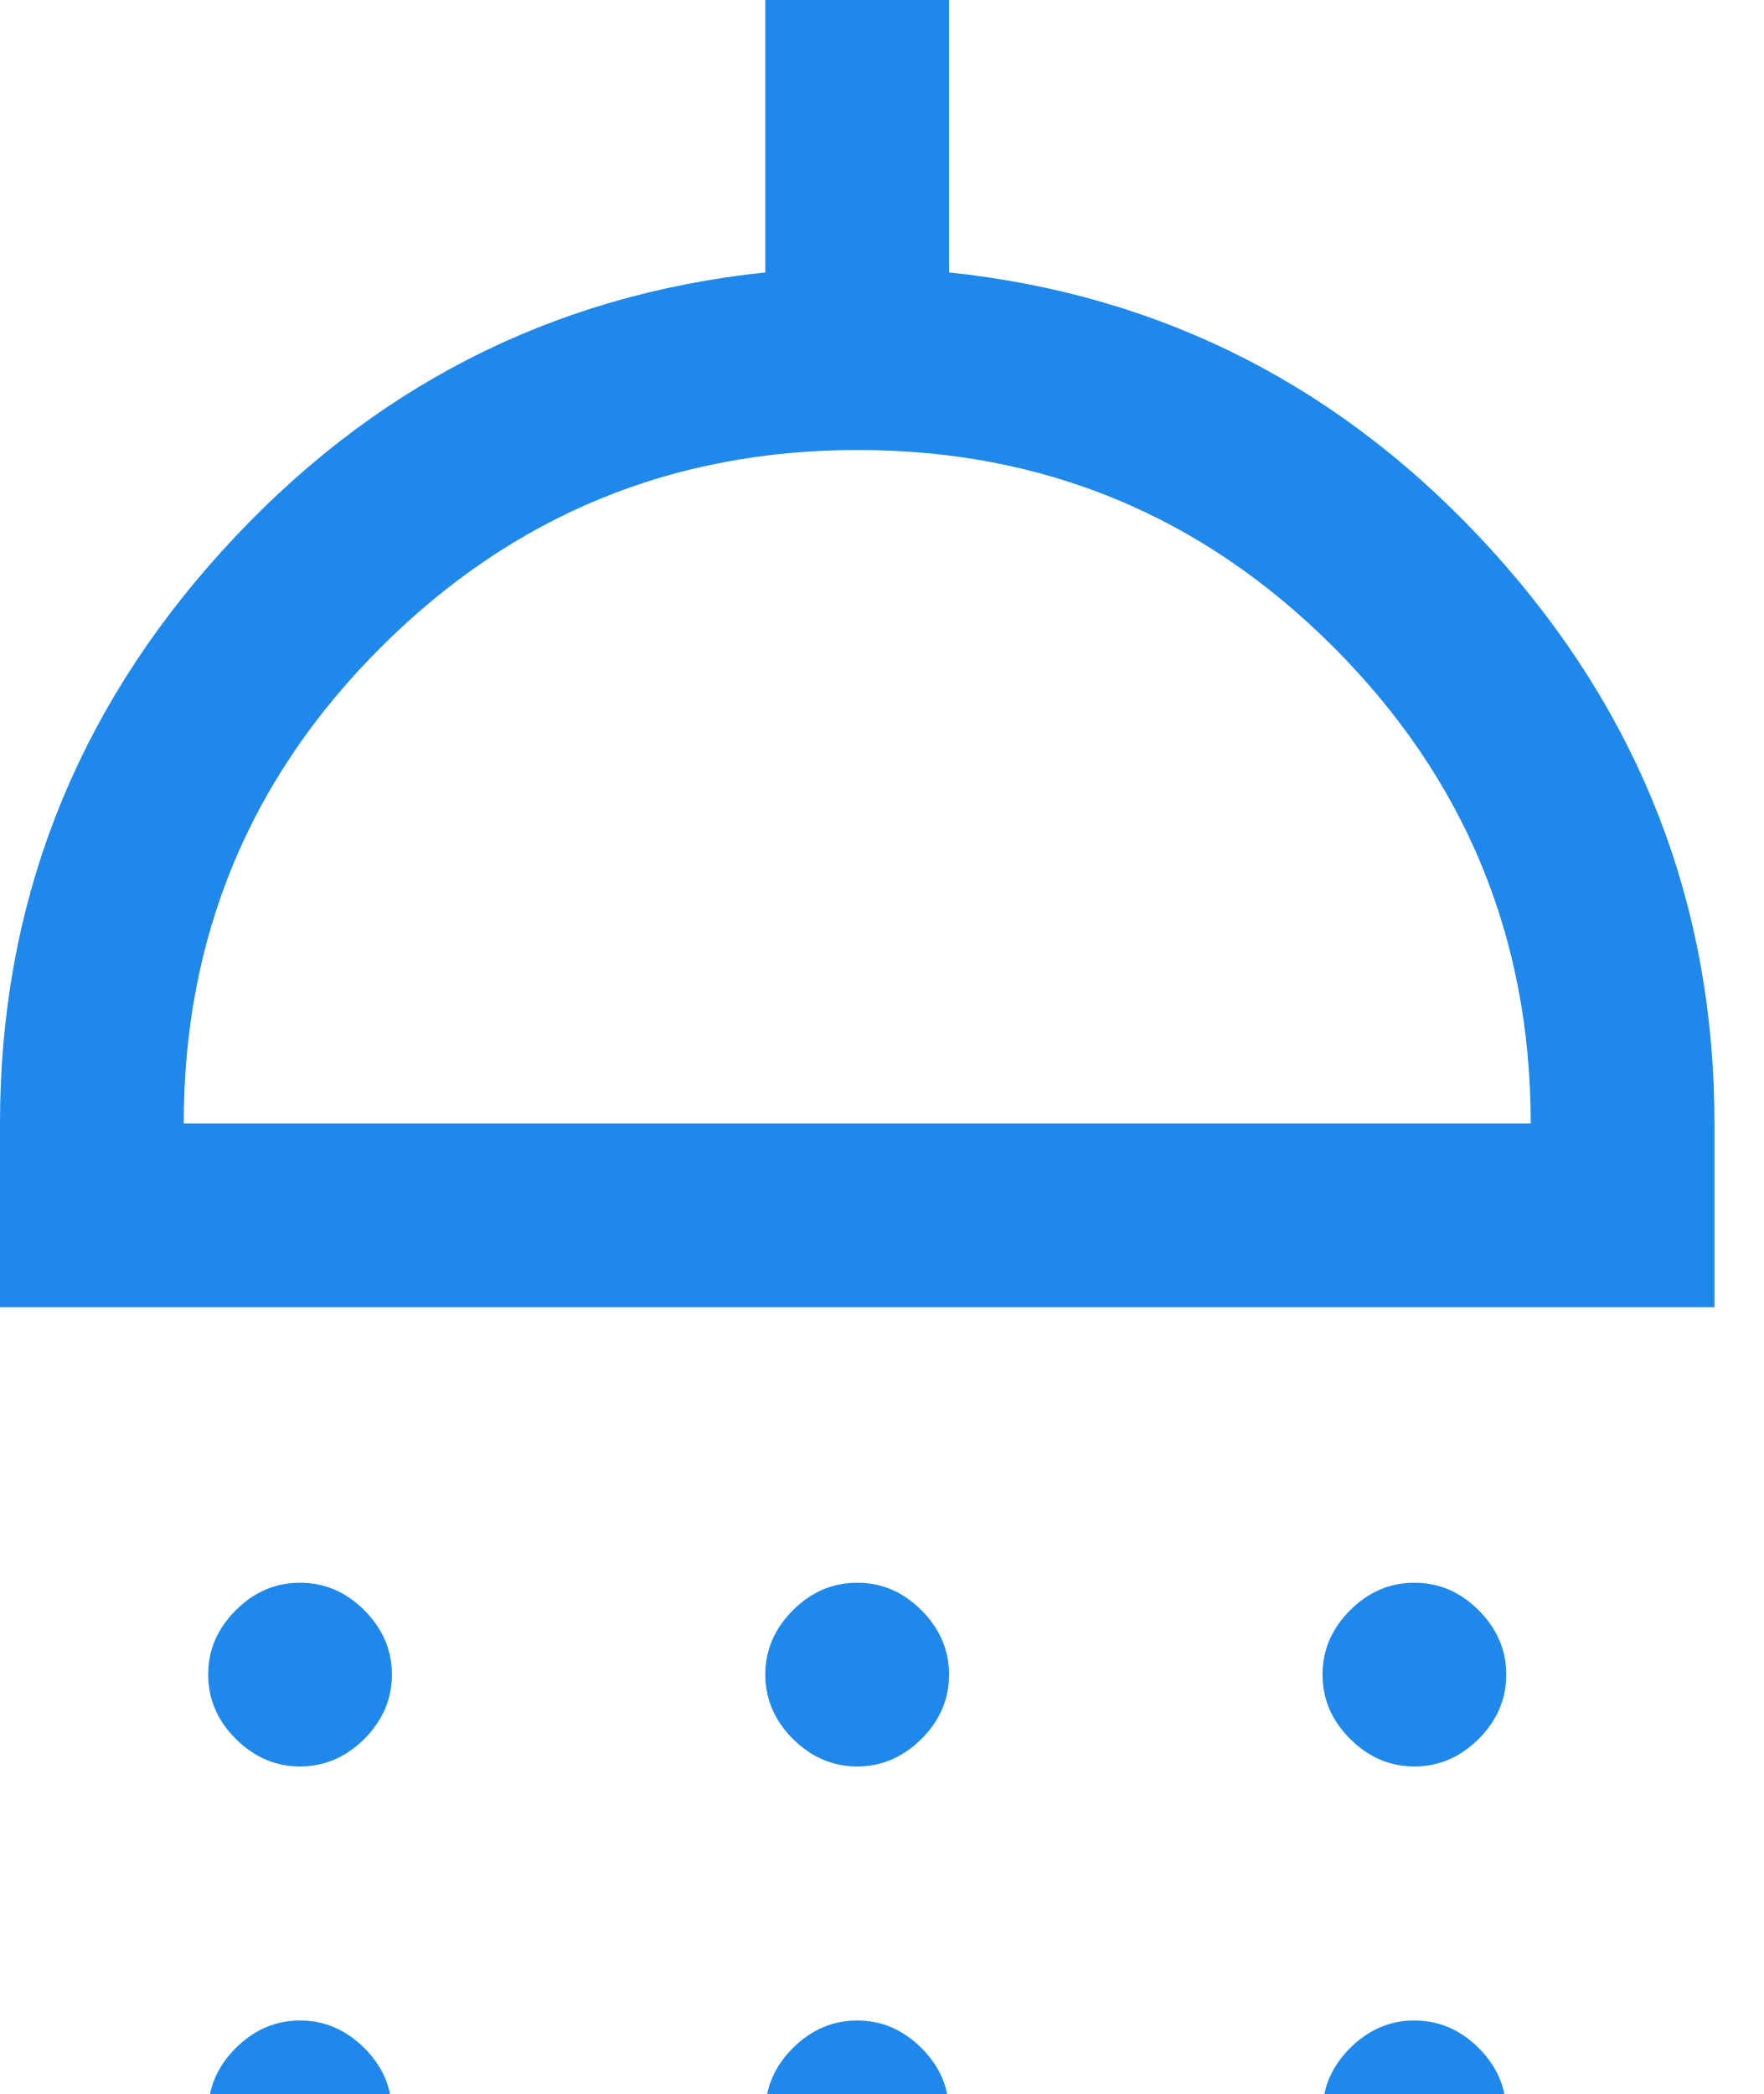
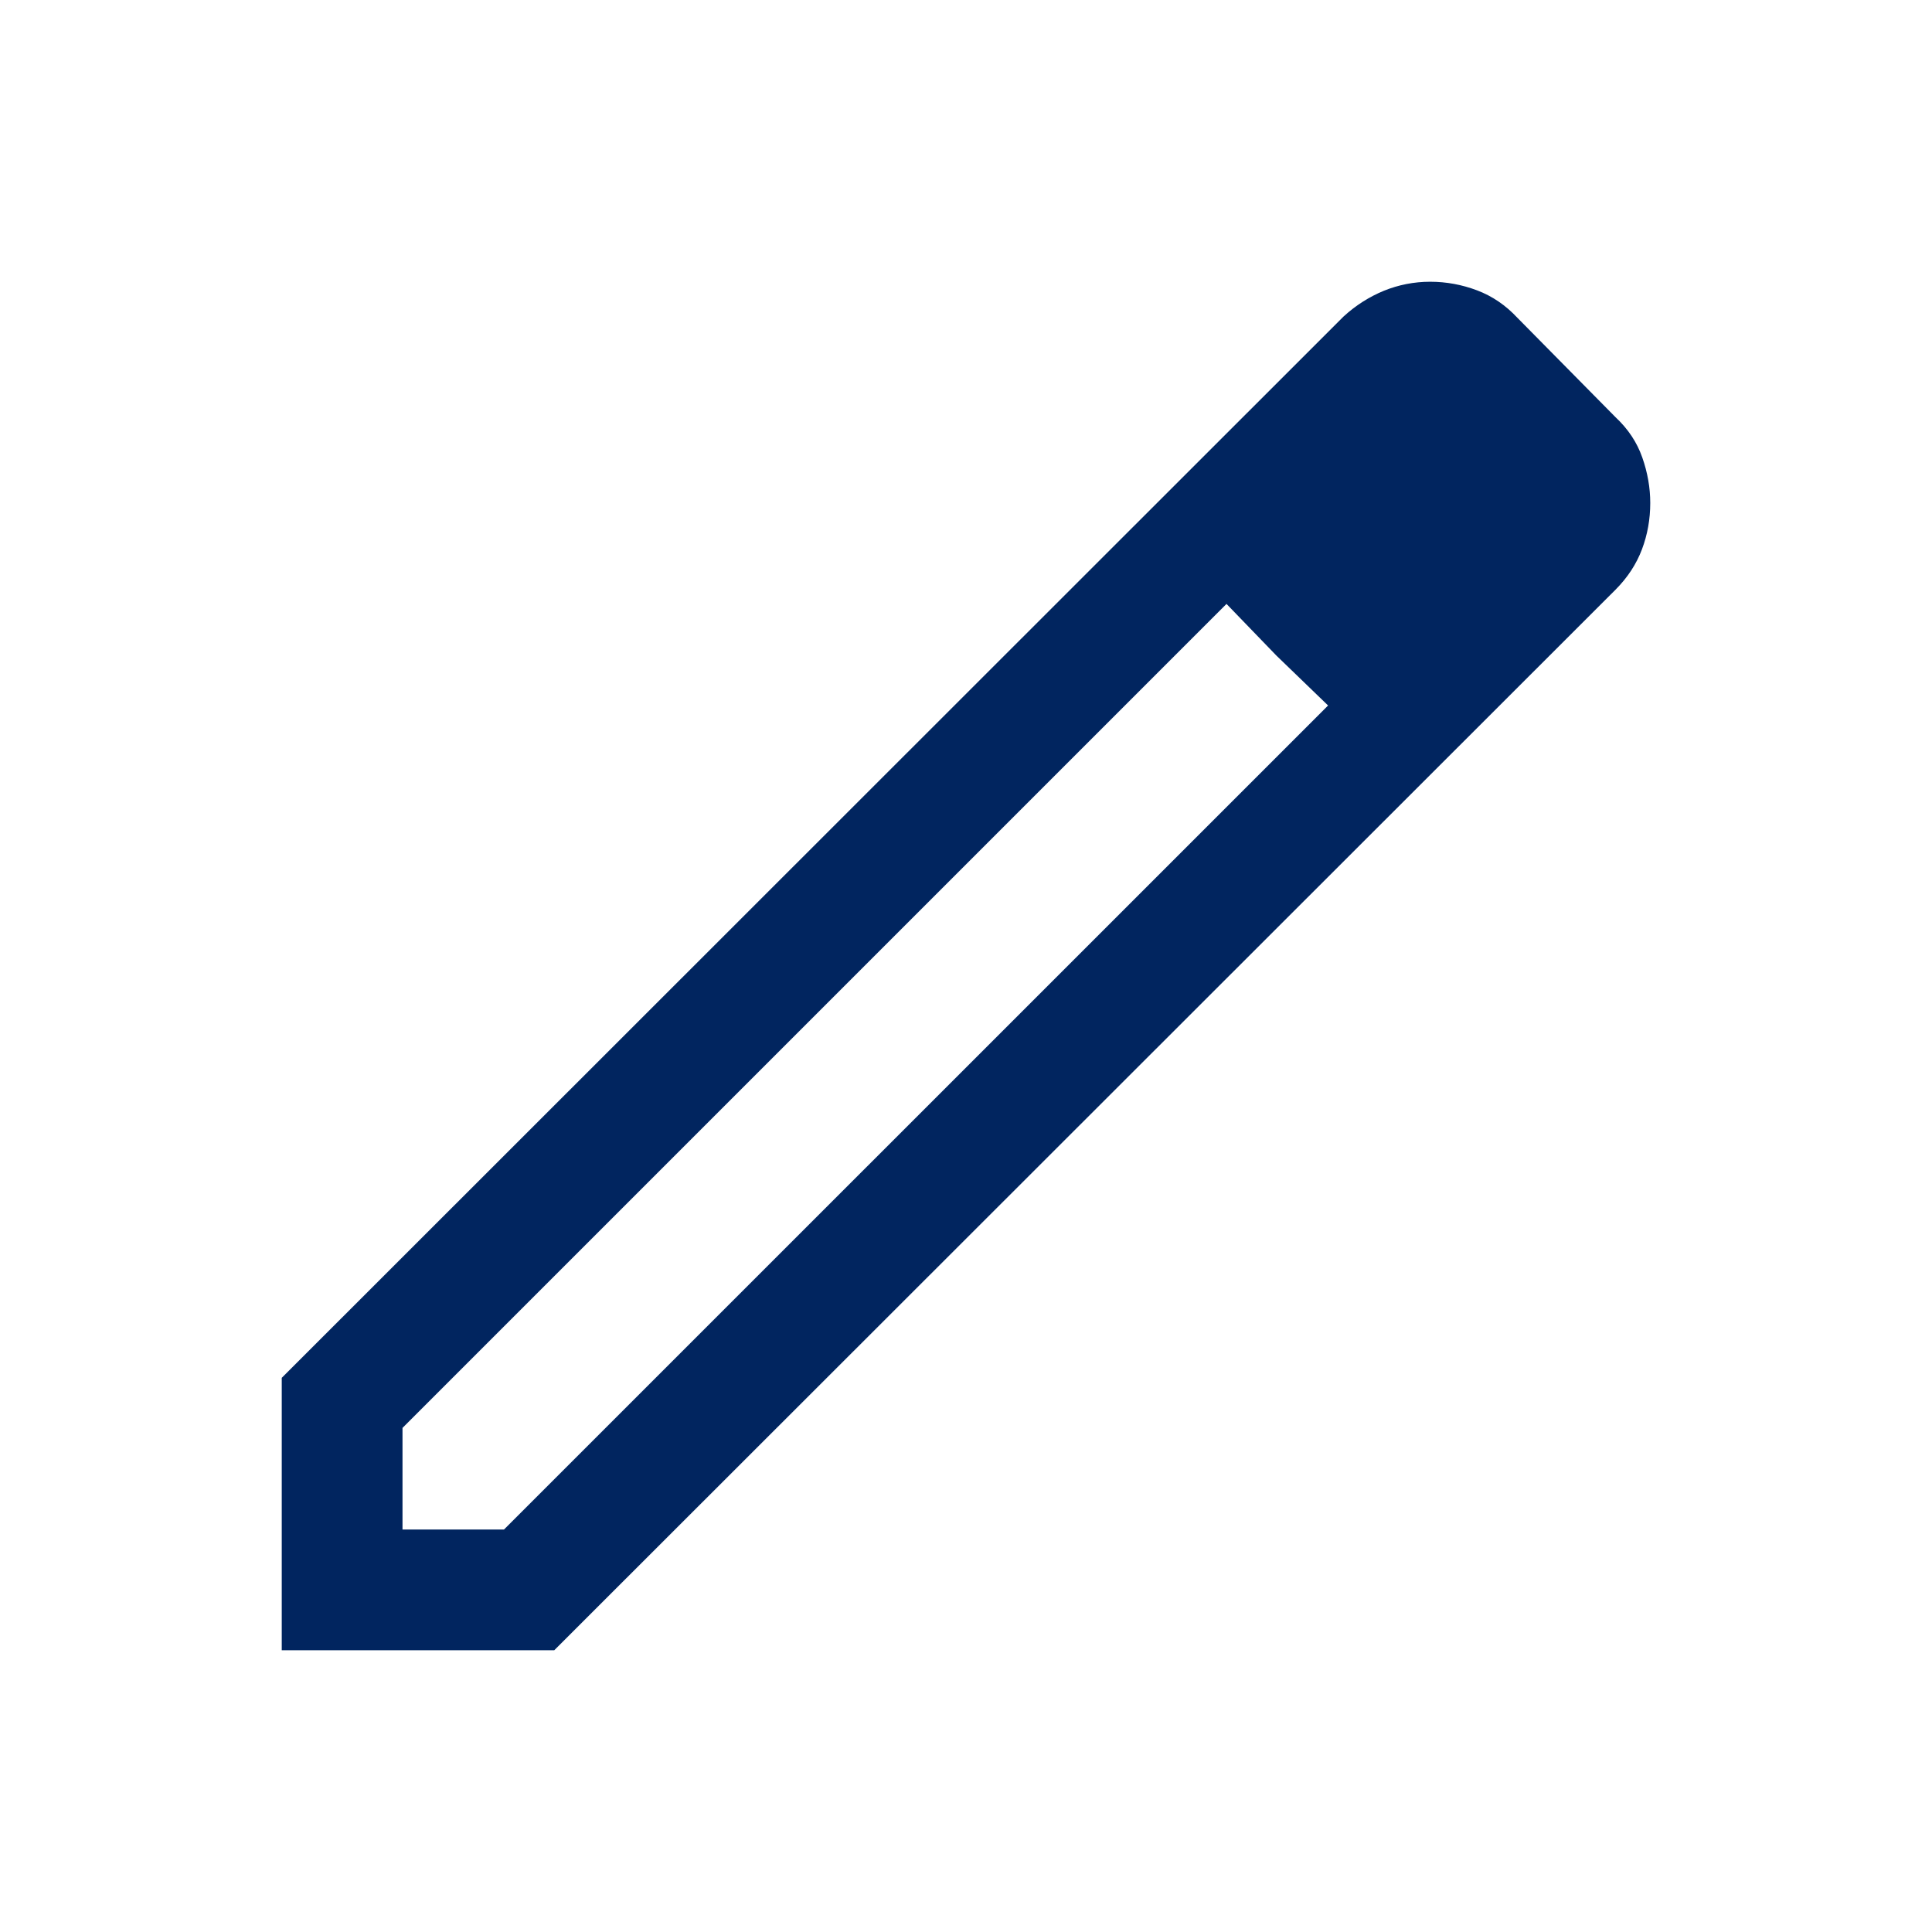
- <svg xmlns="http://www.w3.org/2000/svg" width="16" height="19" viewBox="0 0 16 19" fill="none">
-   <path d="M2.722 16.028C2.5 16.028 2.306 15.944 2.139 15.778C1.972 15.611 1.889 15.417 1.889 15.194C1.889 14.972 1.972 14.778 2.139 14.611C2.306 14.444 2.5 14.361 2.722 14.361C2.944 14.361 3.139 14.444 3.306 14.611C3.472 14.778 3.556 14.972 3.556 15.194C3.556 15.417 3.472 15.611 3.306 15.778C3.139 15.944 2.944 16.028 2.722 16.028ZM7.778 16.028C7.556 16.028 7.361 15.944 7.194 15.778C7.028 15.611 6.944 15.417 6.944 15.194C6.944 14.972 7.028 14.778 7.194 14.611C7.361 14.444 7.556 14.361 7.778 14.361C8 14.361 8.194 14.444 8.361 14.611C8.528 14.778 8.611 14.972 8.611 15.194C8.611 15.417 8.528 15.611 8.361 15.778C8.194 15.944 8 16.028 7.778 16.028ZM12.833 16.028C12.611 16.028 12.417 15.944 12.25 15.778C12.083 15.611 12 15.417 12 15.194C12 14.972 12.083 14.778 12.25 14.611C12.417 14.444 12.611 14.361 12.833 14.361C13.056 14.361 13.25 14.444 13.417 14.611C13.583 14.778 13.667 14.972 13.667 15.194C13.667 15.417 13.583 15.611 13.417 15.778C13.25 15.944 13.056 16.028 12.833 16.028ZM0 11.861V10.194C0 8.213 0.671 6.481 2.014 5C3.356 3.519 5 2.676 6.944 2.472V0H8.611V2.472C10.556 2.676 12.199 3.519 13.542 5C14.884 6.481 15.556 8.213 15.556 10.194V11.861H0ZM1.667 10.194H13.889C13.889 8.509 13.294 7.069 12.103 5.875C10.912 4.681 9.473 4.083 7.784 4.083C6.095 4.083 4.653 4.679 3.458 5.871C2.264 7.062 1.667 8.504 1.667 10.194ZM2.722 20C2.5 20 2.306 19.917 2.139 19.75C1.972 19.583 1.889 19.389 1.889 19.167C1.889 18.944 1.972 18.75 2.139 18.583C2.306 18.417 2.5 18.333 2.722 18.333C2.944 18.333 3.139 18.417 3.306 18.583C3.472 18.75 3.556 18.944 3.556 19.167C3.556 19.389 3.472 19.583 3.306 19.75C3.139 19.917 2.944 20 2.722 20ZM7.778 20C7.556 20 7.361 19.917 7.194 19.75C7.028 19.583 6.944 19.389 6.944 19.167C6.944 18.944 7.028 18.75 7.194 18.583C7.361 18.417 7.556 18.333 7.778 18.333C8 18.333 8.194 18.417 8.361 18.583C8.528 18.75 8.611 18.944 8.611 19.167C8.611 19.389 8.528 19.583 8.361 19.75C8.194 19.917 8 20 7.778 20ZM12.833 20C12.611 20 12.417 19.917 12.25 19.75C12.083 19.583 12 19.389 12 19.167C12 18.944 12.083 18.75 12.25 18.583C12.417 18.417 12.611 18.333 12.833 18.333C13.056 18.333 13.25 18.417 13.417 18.583C13.583 18.75 13.667 18.944 13.667 19.167C13.667 19.389 13.583 19.583 13.417 19.75C13.25 19.917 13.056 20 12.833 20Z" fill="#1E88EB" />
+ <svg xmlns="http://www.w3.org/2000/svg" width="24" height="24" viewBox="0 0 24 24" fill="none">
+   <mask id="mask0_1352_5367" style="mask-type:alpha" maskUnits="userSpaceOnUse" x="0" y="0" width="24" height="24">
+     <rect width="24" height="24" fill="#D9D9D9" />
+   </mask>
+   <g mask="url(#mask0_1352_5367)">
+     <path d="M5 19H6.261L16.498 8.764L15.236 7.502L5 17.738V19ZM3.5 20.5V17.116L16.691 3.931C16.842 3.793 17.009 3.687 17.191 3.612C17.374 3.538 17.566 3.5 17.766 3.5C17.967 3.5 18.161 3.536 18.349 3.607C18.537 3.678 18.703 3.791 18.848 3.946L20.069 5.183C20.224 5.328 20.335 5.494 20.401 5.683C20.467 5.871 20.5 6.06 20.5 6.248C20.5 6.449 20.466 6.641 20.397 6.824C20.328 7.007 20.219 7.174 20.069 7.325L6.885 20.5H3.5ZM15.856 8.144L15.236 7.502L16.498 8.764L15.856 8.144Z" fill="#01255F" />
+   </g>
</svg>
